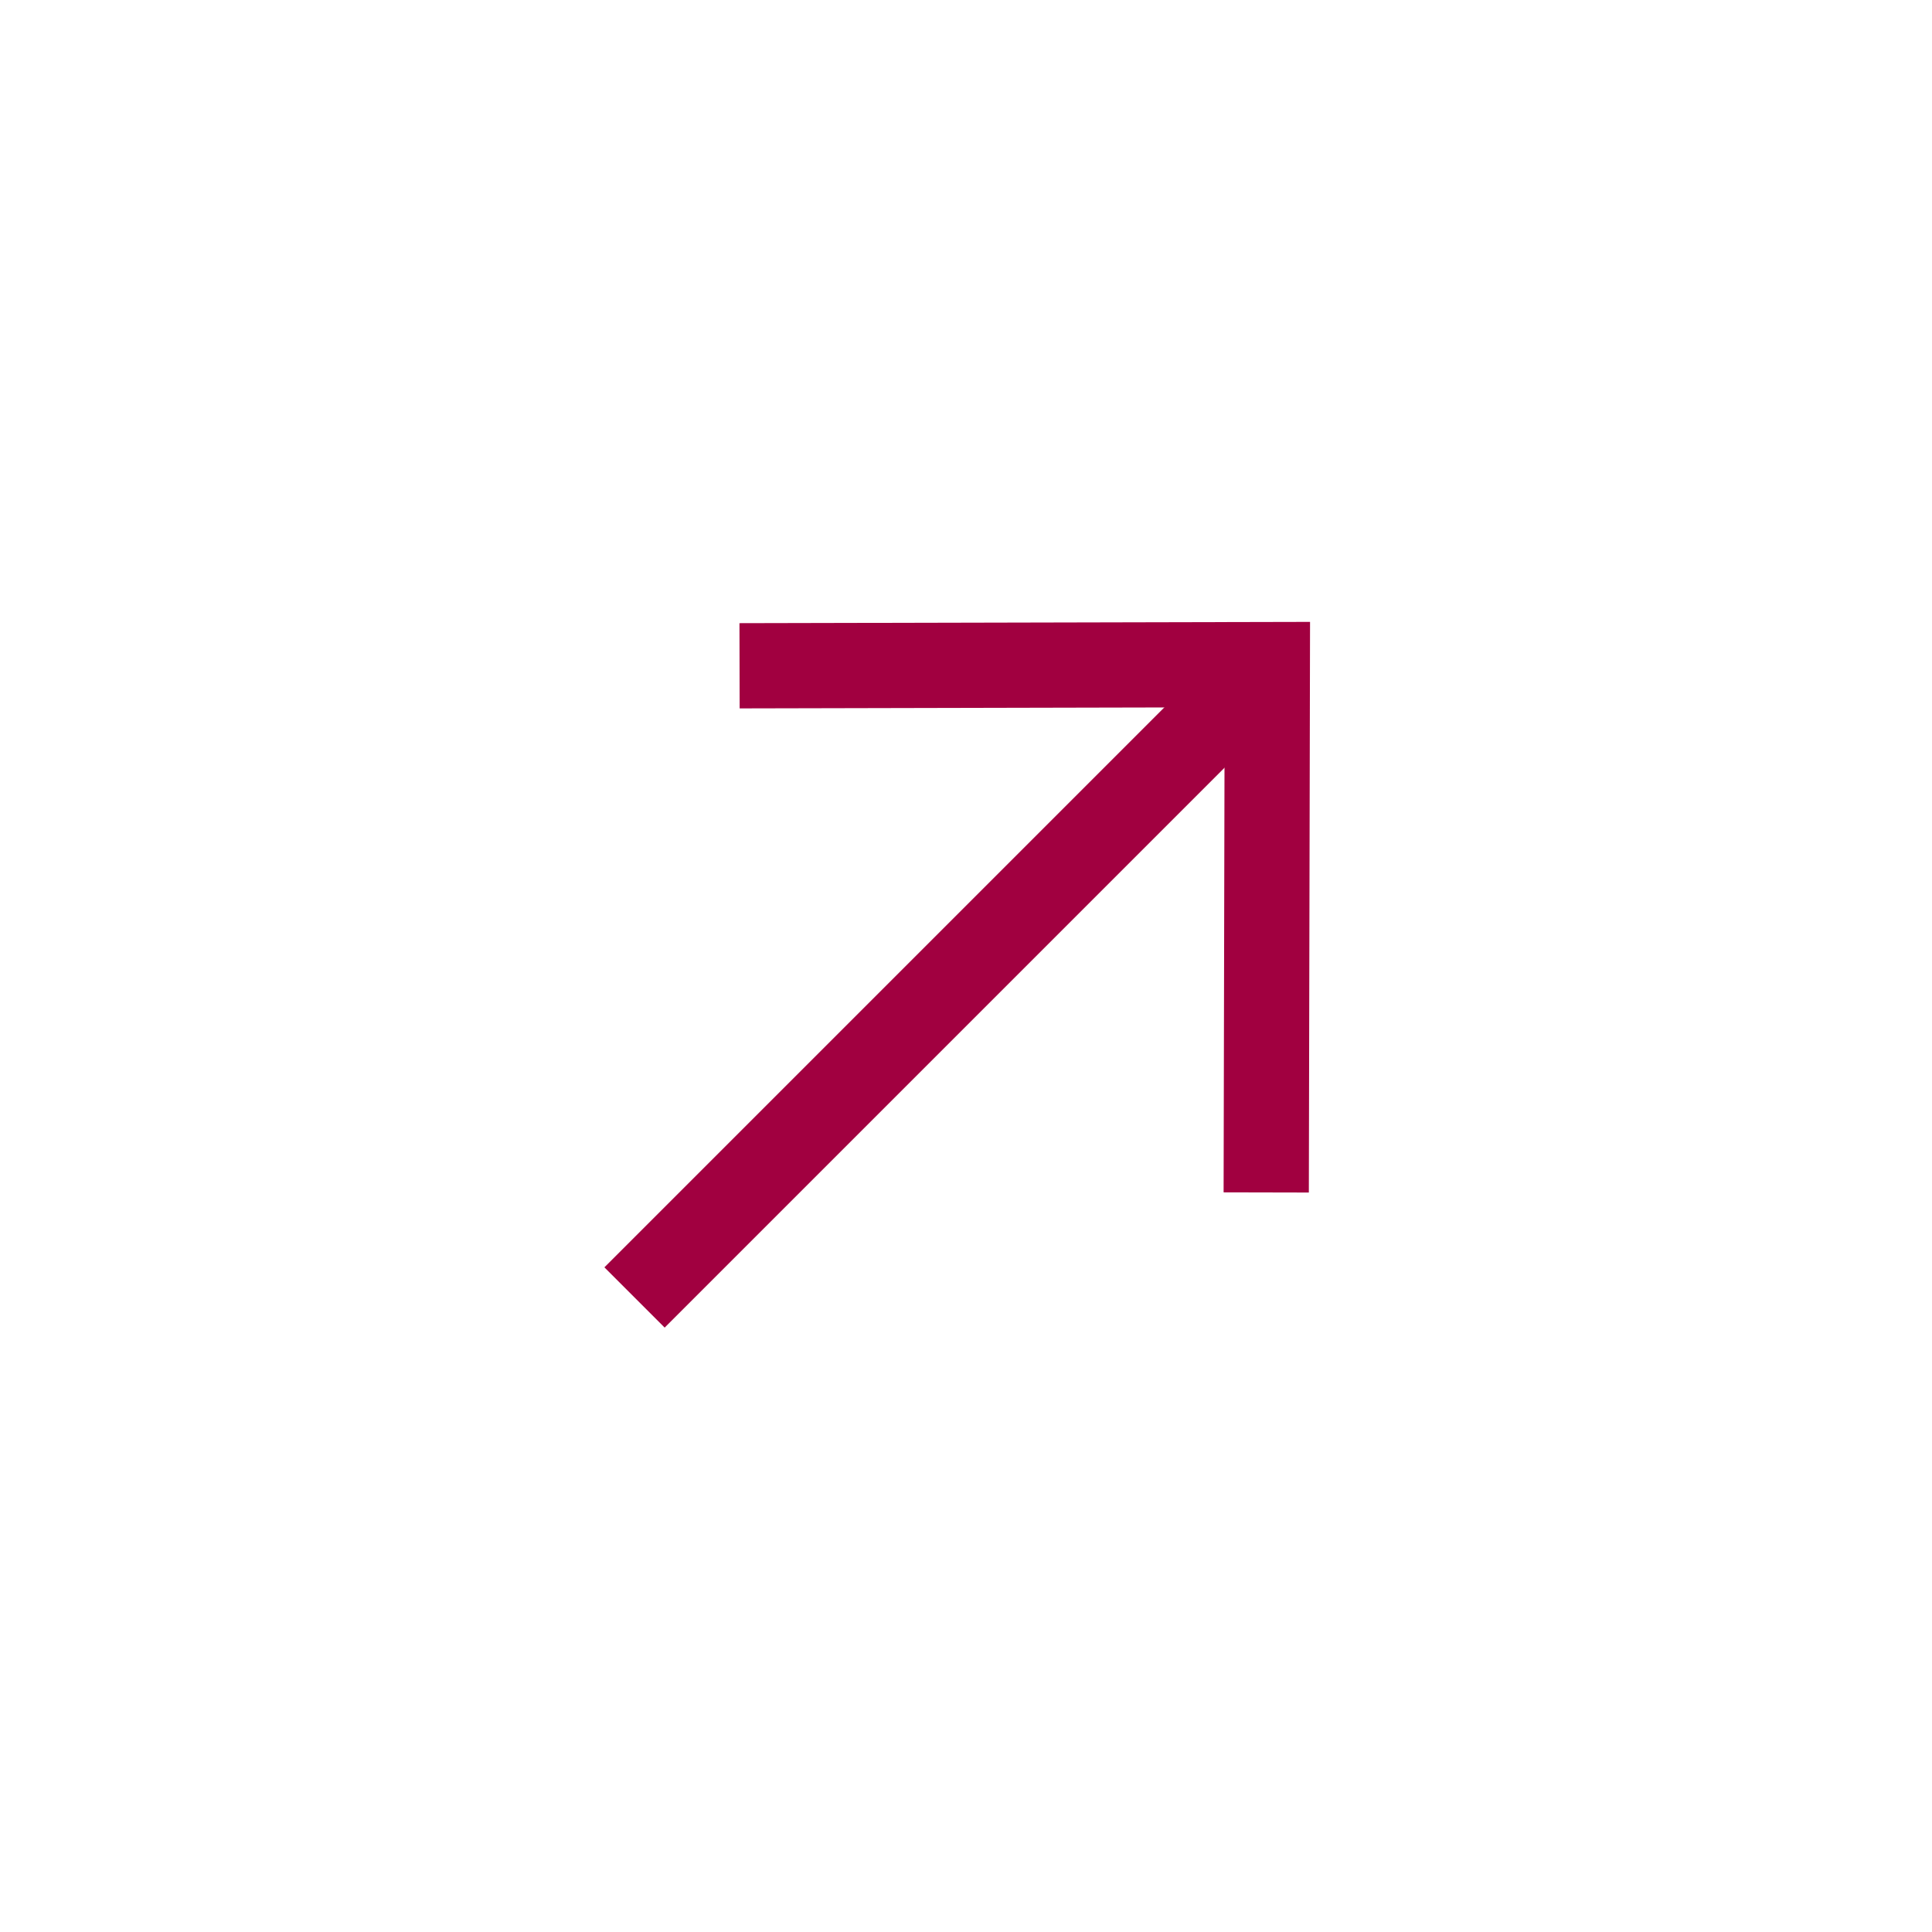
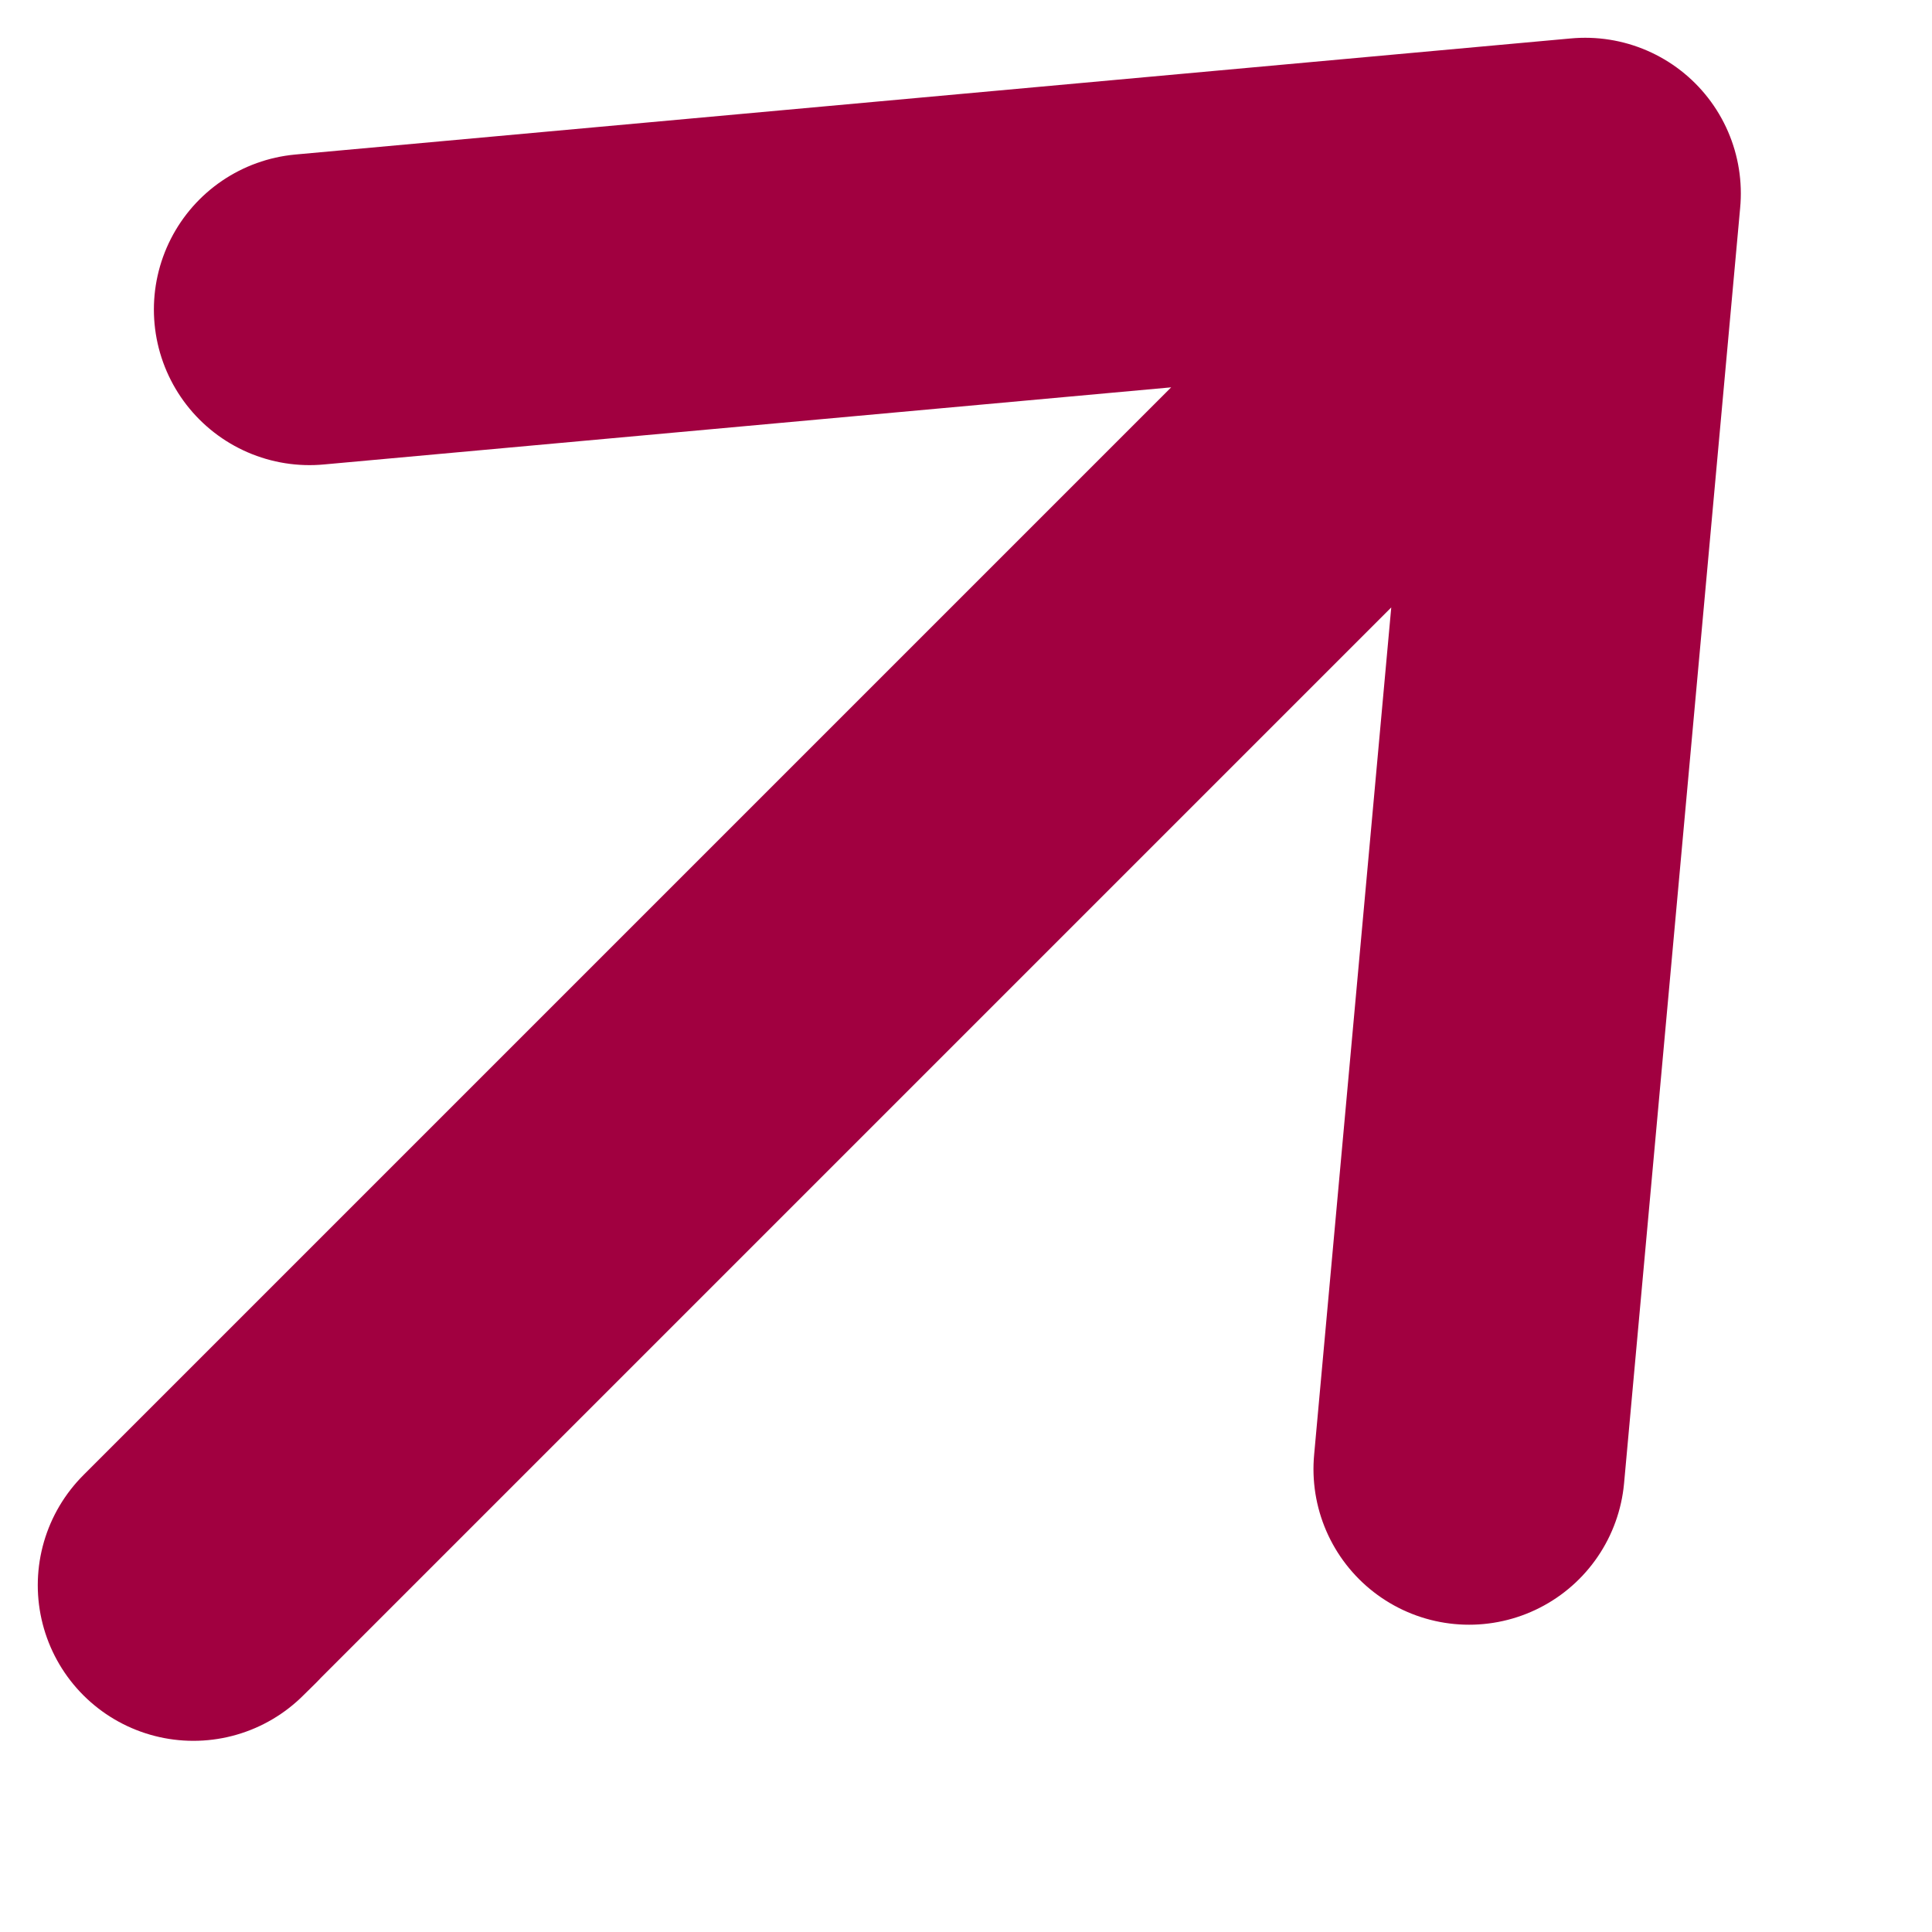
- <svg xmlns="http://www.w3.org/2000/svg" width="34" height="34" viewBox="0 0 34 34" fill="none">
-   <path d="M21.879 12.121L11.697 22.303" stroke="#A10040" stroke-width="1.5" stroke-linecap="square" />
-   <path d="M13.765 11.715L22.303 11.696L22.285 20.235" stroke="#A10040" stroke-width="1.5" stroke-linecap="square" />
+ <svg xmlns="http://www.w3.org/2000/svg" width="10" height="10" viewBox="0 0 10 10" fill="none">
+   <path d="M1.068 8.139L1.001 8.205L8.205 1.001M8.205 1.001L1.602 1.602M8.205 1.001L7.604 7.604" stroke="#A10040" stroke-width="1.611" stroke-linecap="round" stroke-linejoin="round" />
</svg>
